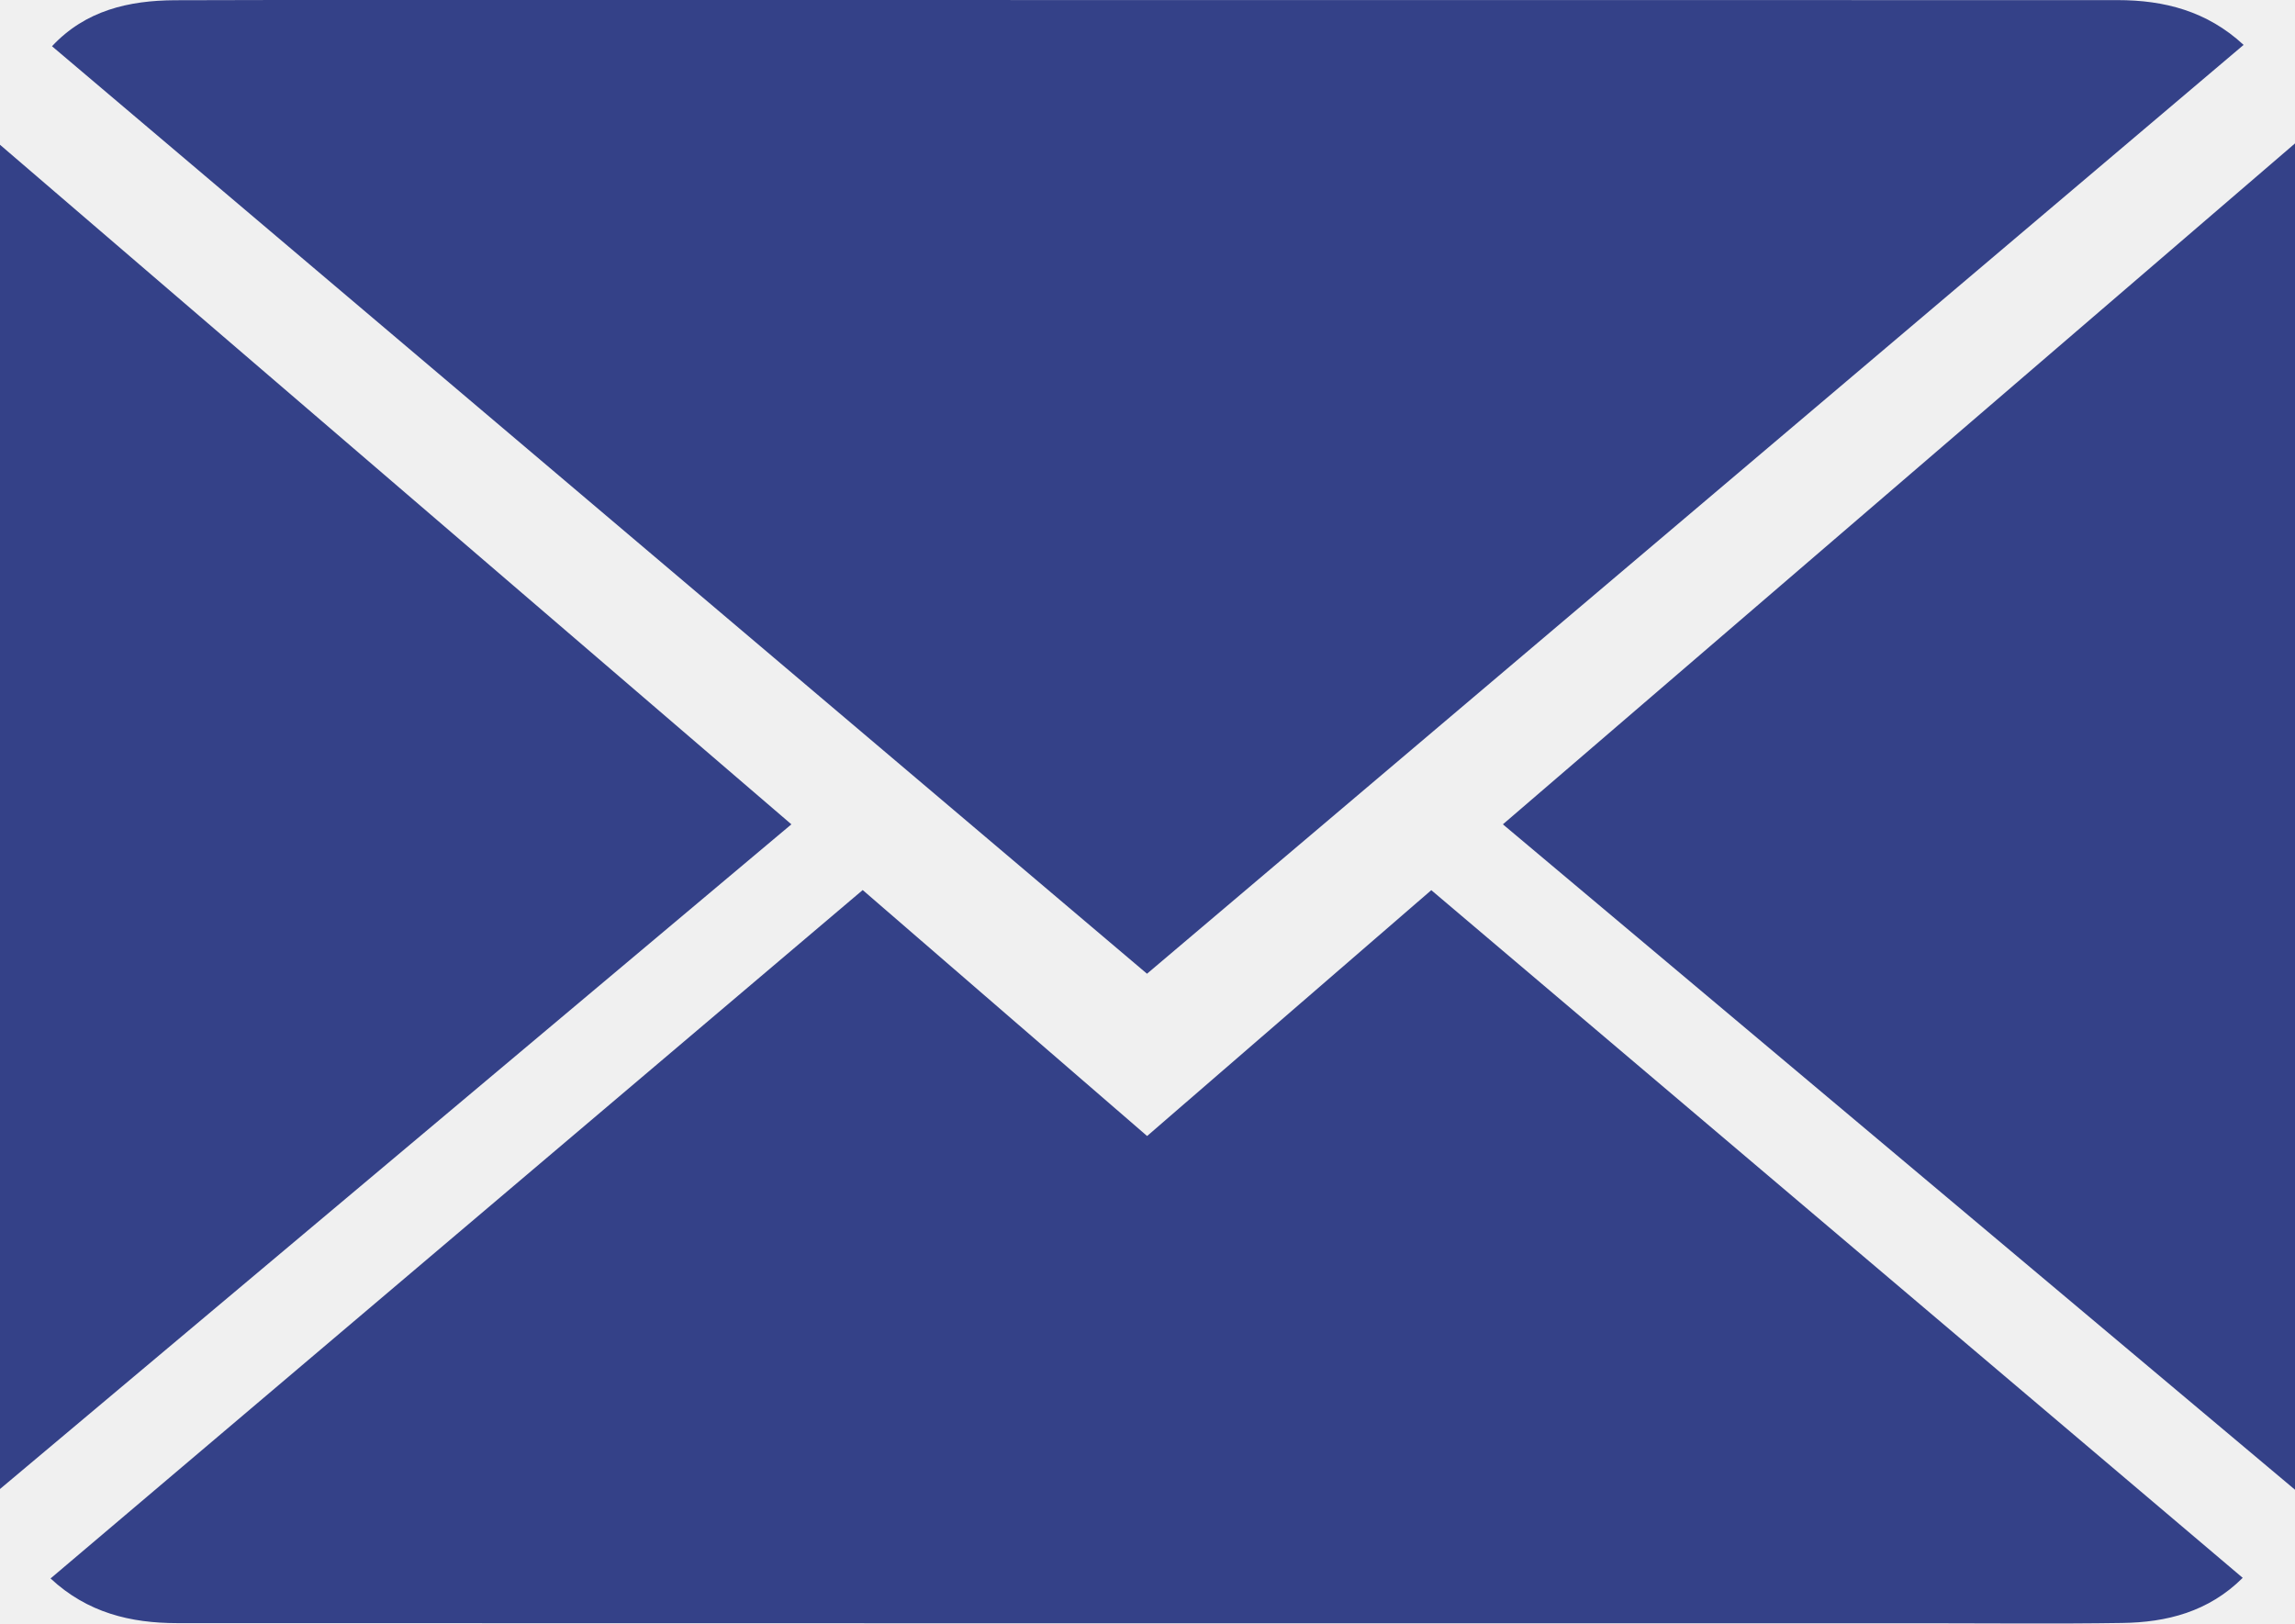
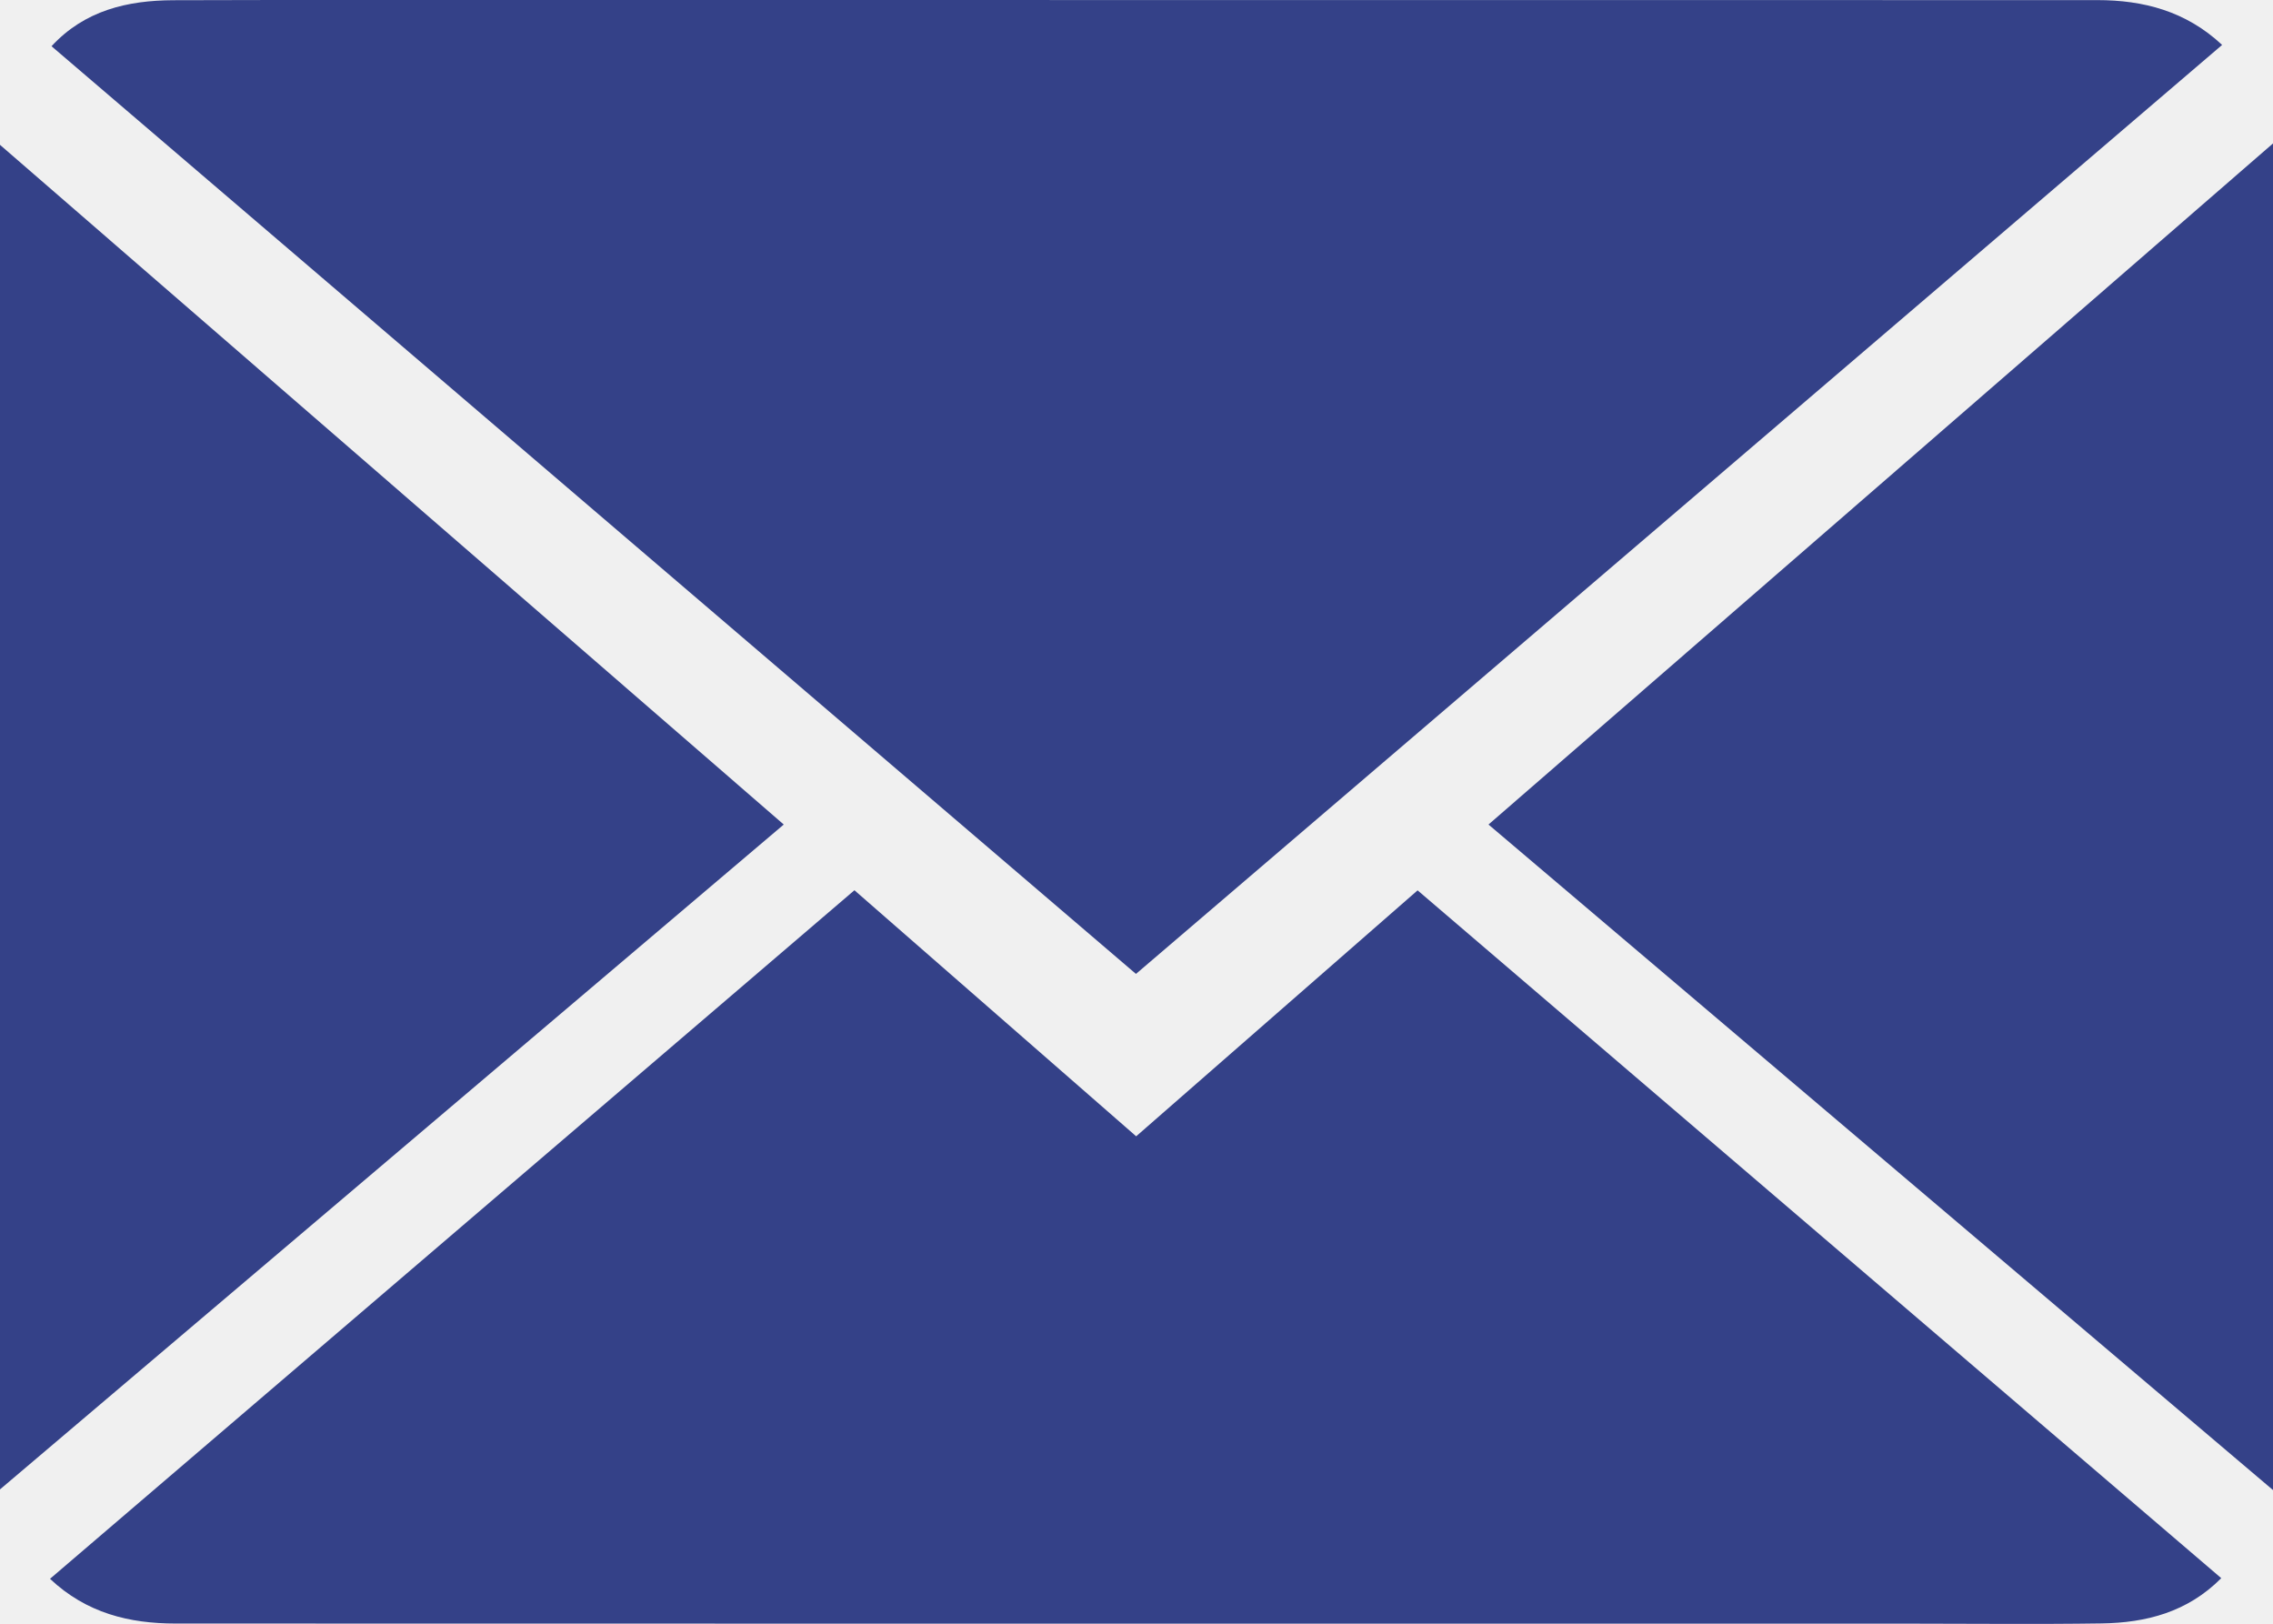
- <svg xmlns="http://www.w3.org/2000/svg" width="41" height="29" viewBox="0 0 41 29" fill="none">
-   <g clip-path="url(#clip0_7_43)">
-     <path d="M20.491 17.395C13.957 11.861 7.453 6.352 0.929 0.826C1.529 0.184 2.301 0.009 3.126 0.004C5.597 -0.004 8.068 1.93389e-06 10.539 1.93389e-06C19.635 1.93389e-06 28.734 1.93389e-06 37.83 0.002C38.662 0.002 39.429 0.197 40.082 0.802C33.556 6.33 27.044 11.845 20.491 17.395Z" fill="#344188" />
-     <path d="M15.412 15.9C17.107 17.365 18.794 18.825 20.493 20.294C22.181 18.834 23.863 17.38 25.57 15.902C30.406 20.001 35.228 24.086 40.066 28.187C39.456 28.794 38.708 28.983 37.91 28.993C36.735 29.011 35.558 28.998 34.383 28.998C23.977 28.998 13.572 29 3.166 28.996C2.336 28.996 1.562 28.812 0.903 28.198C5.736 24.102 10.556 20.014 15.412 15.9Z" fill="#344188" />
-     <path d="M41 26.613C36.266 22.637 31.57 18.691 26.849 14.726C31.57 10.667 36.262 6.634 41 2.562C41 10.61 41 18.584 41 26.613Z" fill="#344188" />
-     <path d="M0 2.586C4.714 6.634 9.399 10.658 14.138 14.726C9.426 18.685 4.73 22.626 0 26.6C0 18.593 0 10.615 0 2.586Z" fill="#344188" />
+ <svg xmlns="http://www.w3.org/2000/svg" width="21" height="15" viewBox="0 0 21 15" fill="none">
+   <g clip-path="url(#clip0_7_37)">
+     <path d="M10.495 8.997C7.148 6.135 3.817 3.286 0.476 0.427C0.783 0.095 1.178 0.004 1.601 0.002C2.867 -0.002 4.132 -4.50391e-05 5.398 -4.50391e-05C10.057 -4.50391e-05 14.717 -4.50391e-05 19.376 0.001C19.802 0.001 20.195 0.102 20.53 0.415C17.187 3.274 13.852 6.127 10.495 8.997Z" fill="#344188" />
+     <path d="M7.894 8.224C8.762 8.982 9.626 9.737 10.497 10.497C11.361 9.741 12.222 8.99 13.097 8.225C15.574 10.345 18.044 12.458 20.522 14.579C20.209 14.894 19.826 14.991 19.417 14.997C18.816 15.006 18.213 14.999 17.611 14.999C12.281 14.999 6.951 15 1.621 14.998C1.196 14.998 0.8 14.903 0.462 14.585C2.938 12.466 5.407 10.352 7.894 8.224Z" fill="#344188" />
+     <path d="M21 13.765C18.575 11.709 16.17 9.668 13.752 7.617C16.17 5.517 18.573 3.431 21 1.325C21 5.488 21 9.613 21 13.765Z" fill="#344188" />
+     <path d="M0 1.338C2.415 3.431 4.814 5.513 7.241 7.617C4.828 9.665 2.422 11.703 0 13.759C0 9.617 0 5.49 0 1.338Z" fill="#344188" />
  </g>
  <defs>
-     <clipPath id="clip0_7_43">
-       <rect width="41" height="29" fill="white" />
+     <clipPath id="clip0_7_37">
+       <rect width="21" height="15" fill="white" />
    </clipPath>
  </defs>
</svg>
